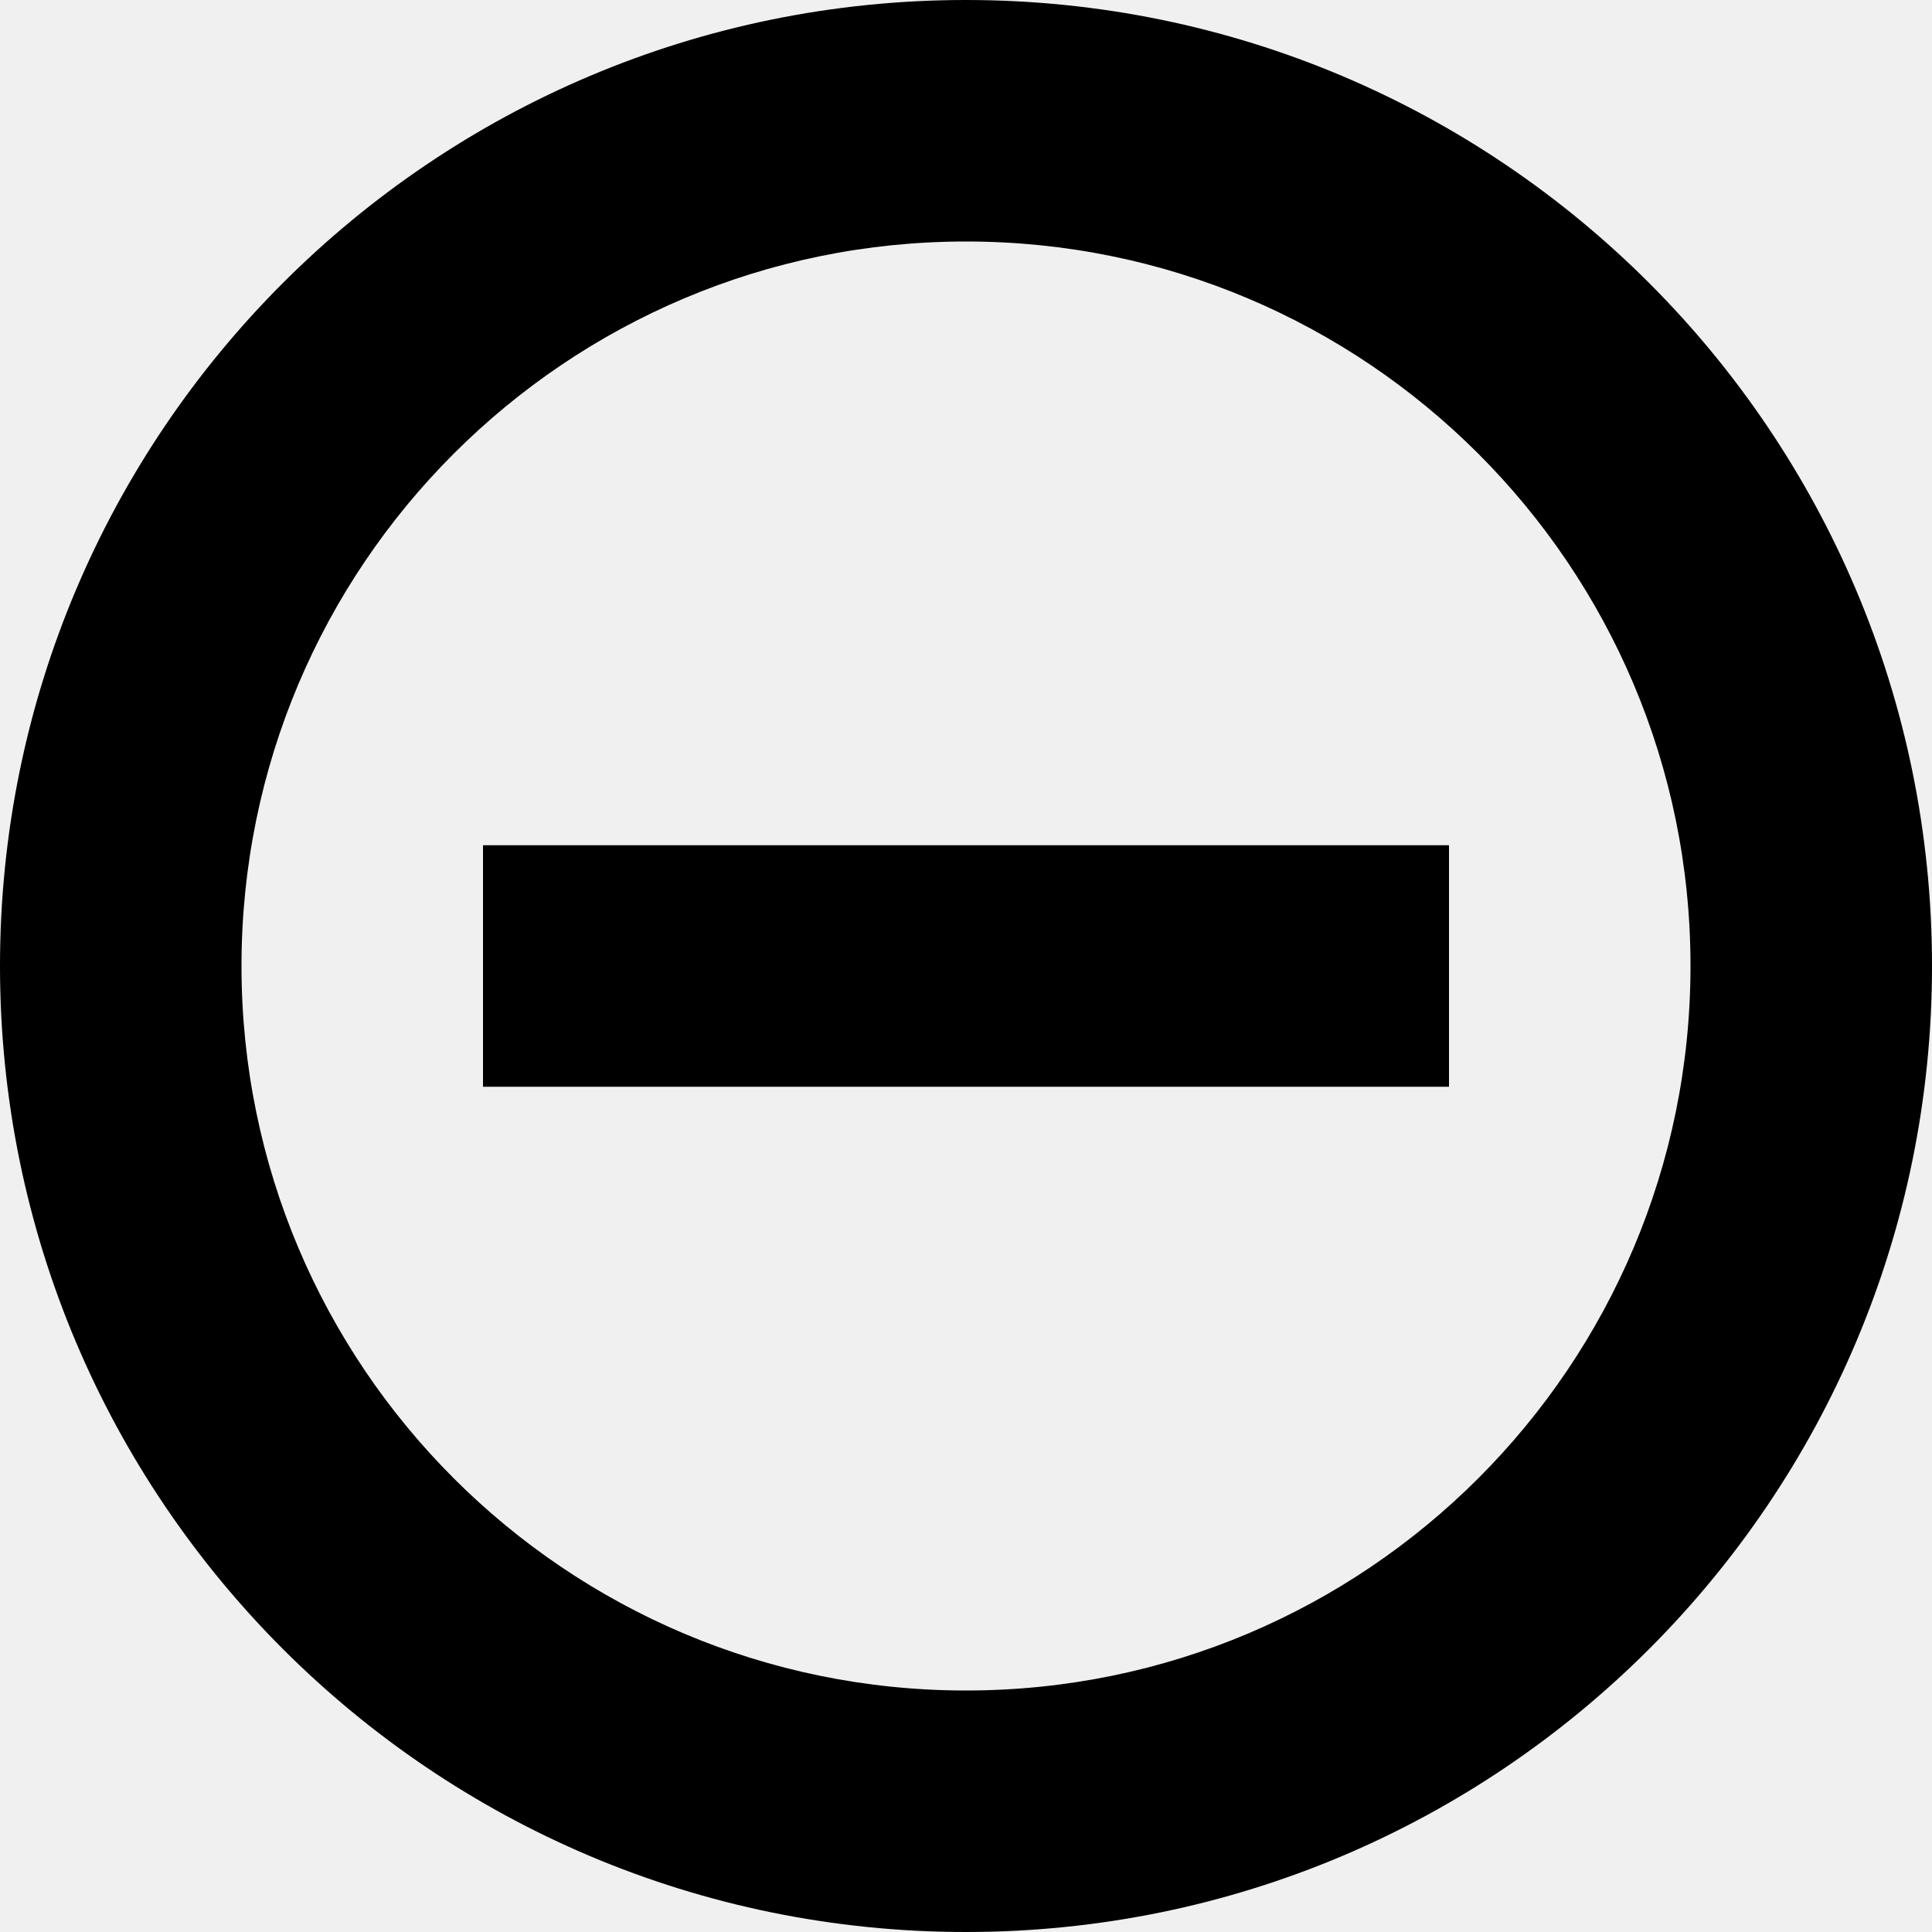
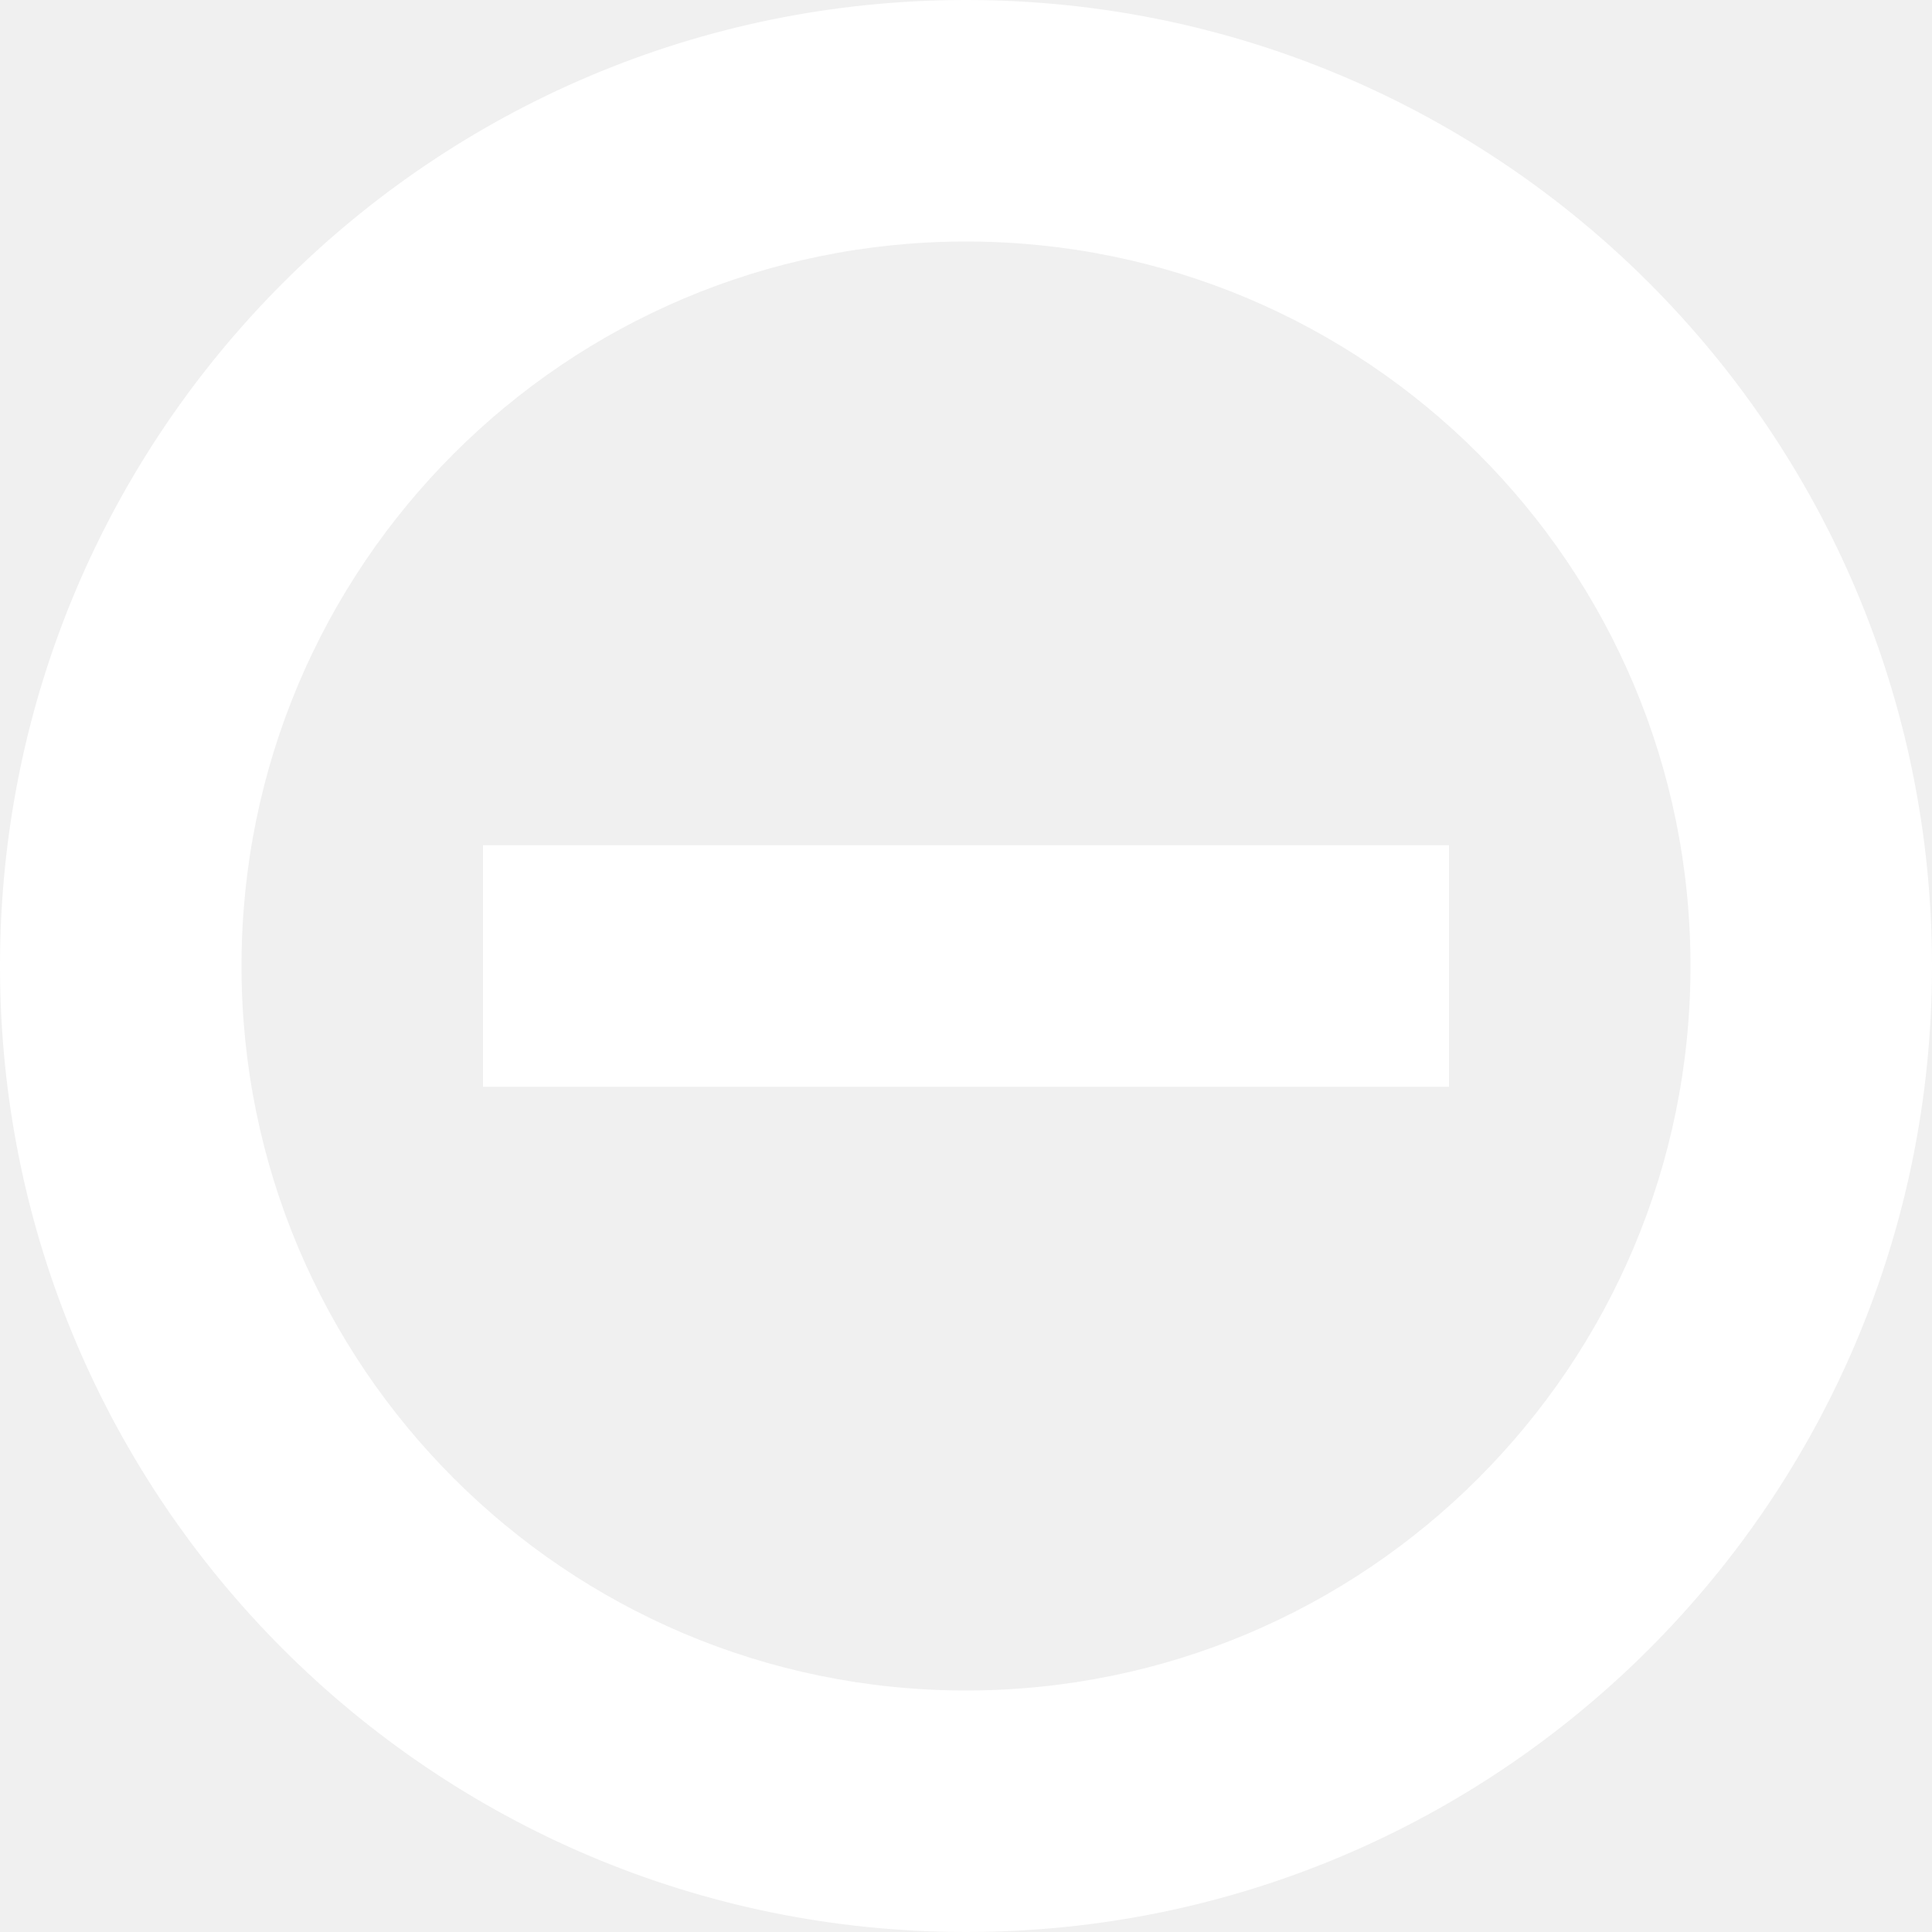
<svg xmlns="http://www.w3.org/2000/svg" version="1.1" width="512" height="512" viewBox="0 0 512 512" id="svg2" style="fill:#000000">
  <defs id="defs8" />
-   <path d="M 256,512 C 114.625,512 0,397.391 0,256 0,114.609 114.625,0 256,0 397.391,0 512,114.609 512,256 512,397.391 397.391,512 256,512 z M 256,64 C 149.969,64 64,149.969 64,256 64,362.031 149.969,448 256,448 362.047,448 448,362.031 448,256 448,149.969 362.047,64 256,64 z m 32,224 -64,0 0,0 -96,0 0,-64 96,0 0,0 64,0 0,0 96,0 0,64 -96,0 z" id="path4" />
+   <path d="M 256,512 C 114.625,512 0,397.391 0,256 0,114.609 114.625,0 256,0 397.391,0 512,114.609 512,256 512,397.391 397.391,512 256,512 Z M 256,64 C 149.969,64 64,149.969 64,256 64,362.031 149.969,448 256,448 362.047,448 448,362.031 448,256 448,149.969 362.047,64 256,64 Z m 32,224 h -64 v 0 h -96 v -64 h 96 v 0 h 64 v 0 h 96 v 64 z" id="path4" style="fill:#ffffff" />
</svg>
